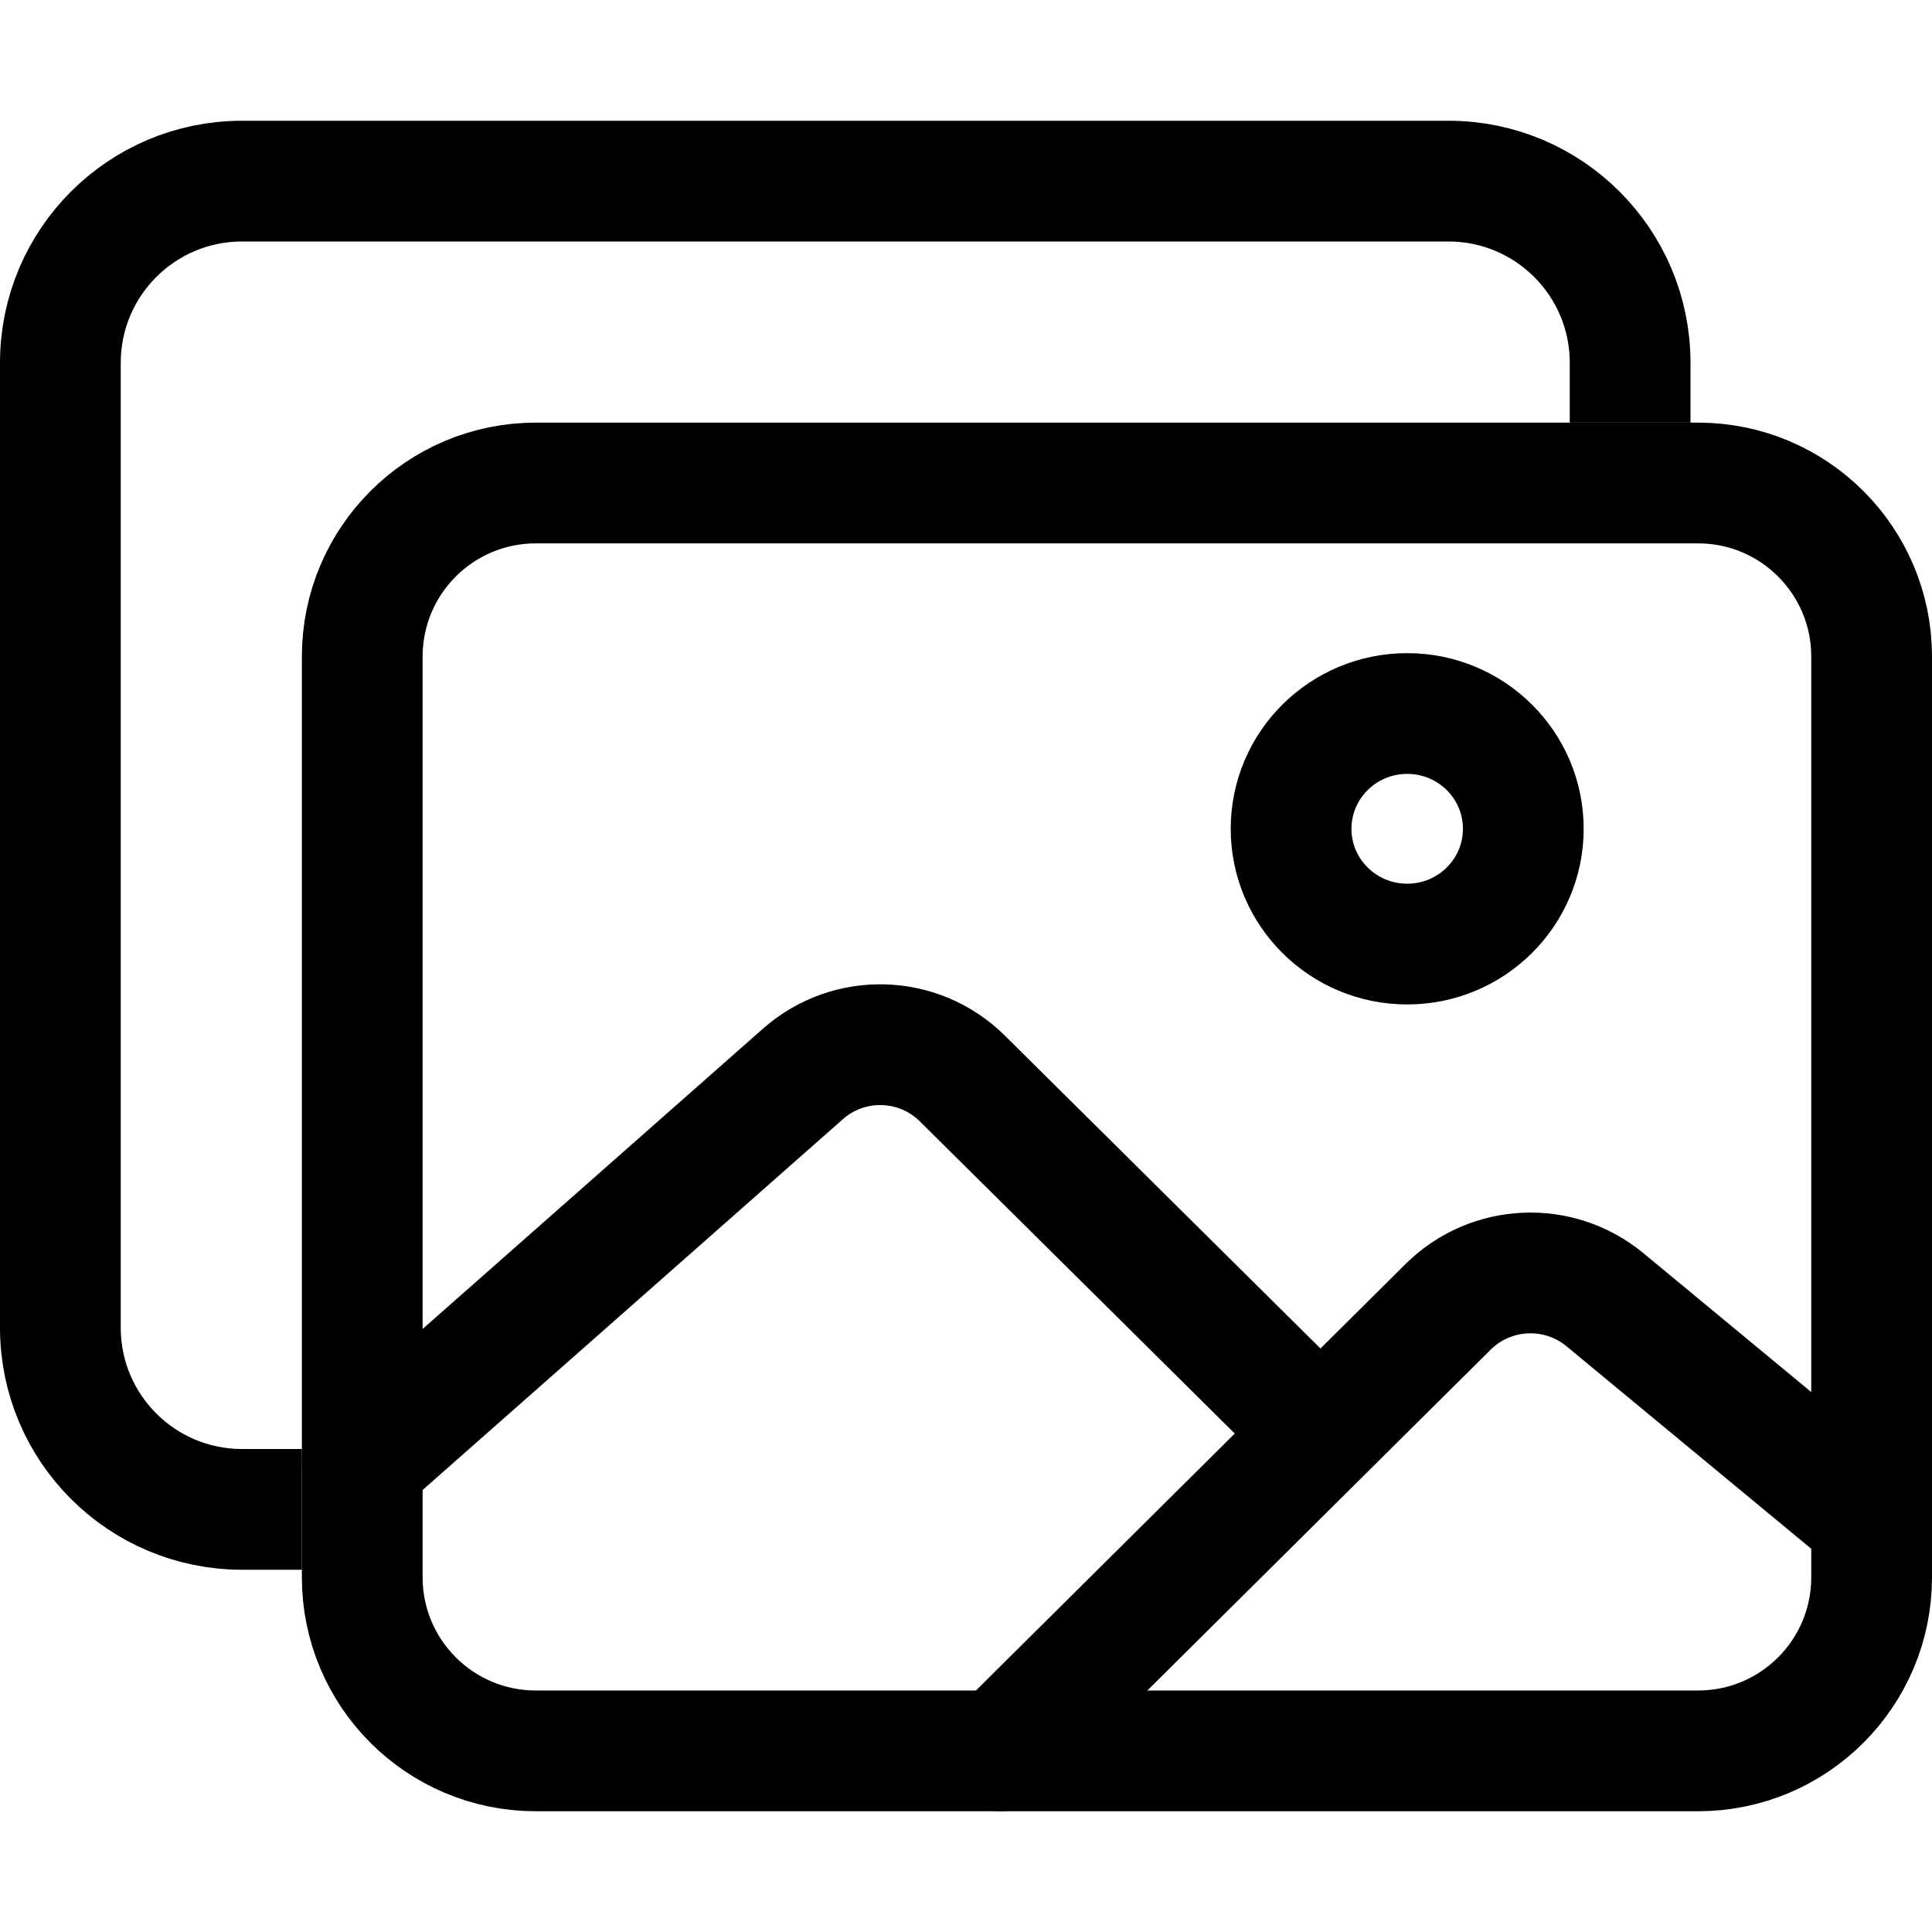
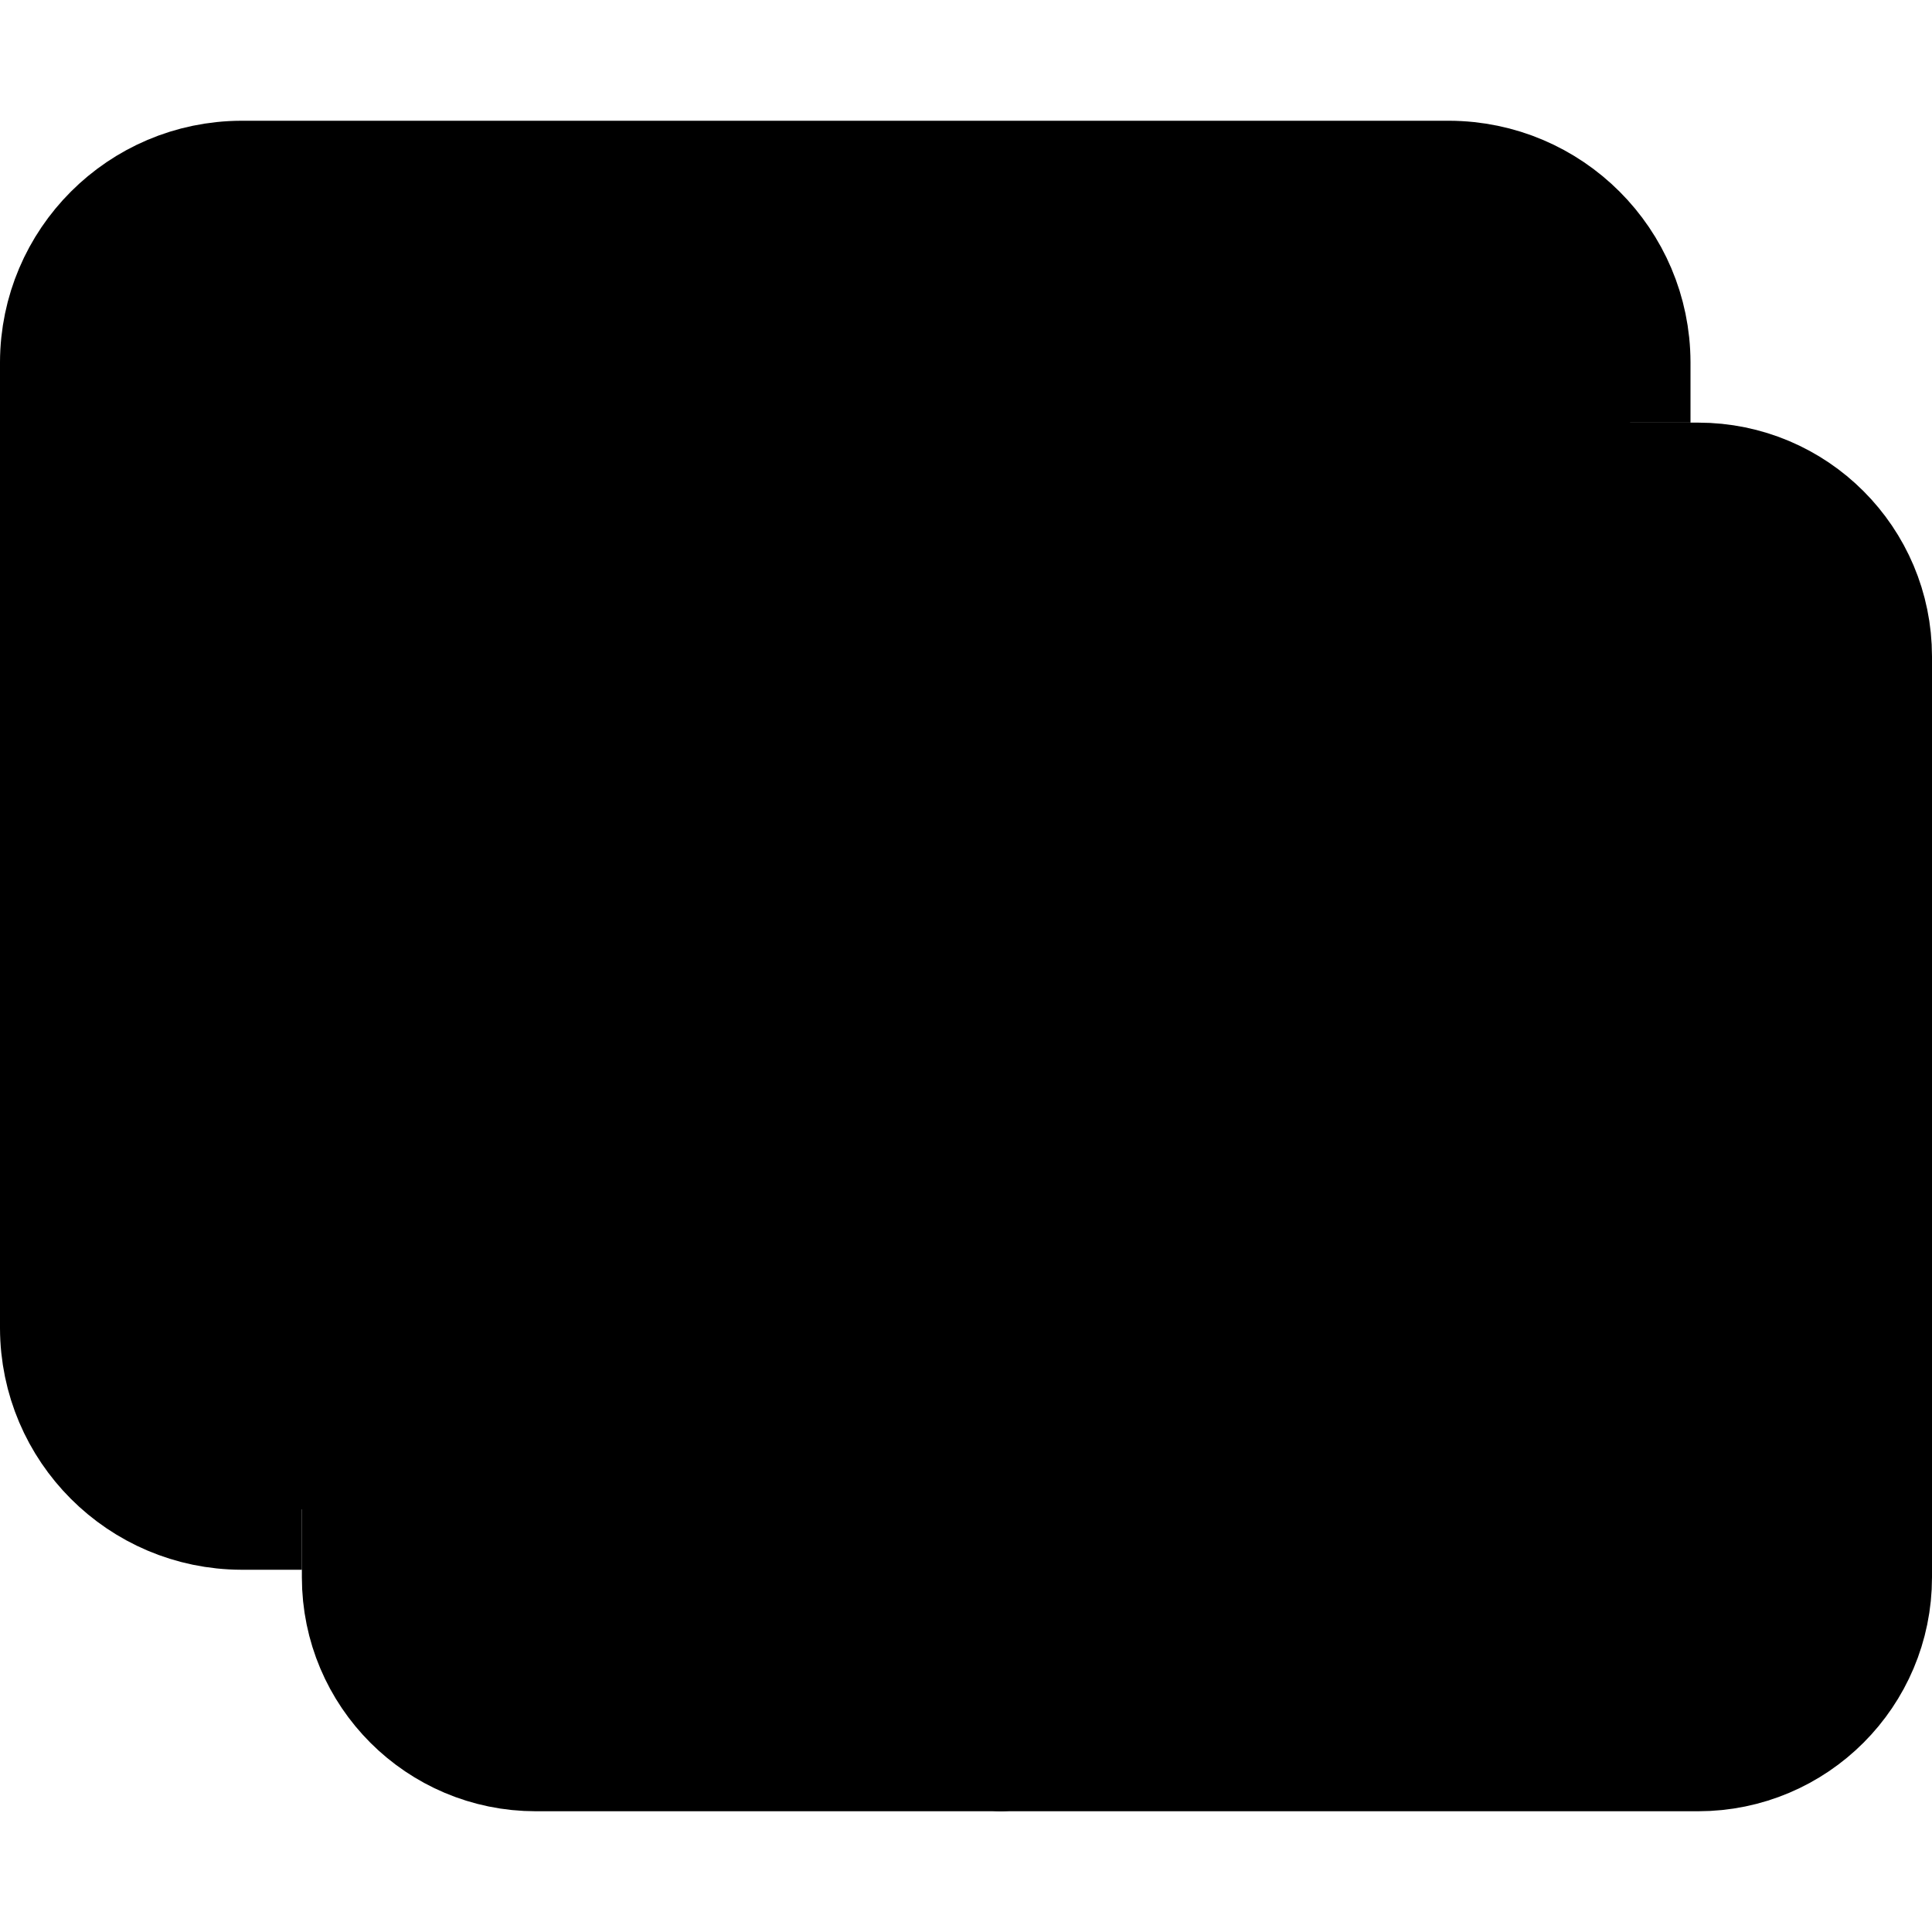
- <svg xmlns="http://www.w3.org/2000/svg" width="800px" height="800px" viewBox="0 0 512 512">
-   <path d="M432,112V96a48.14,48.14,0,0,0-48-48H64A48.14,48.14,0,0,0,16,96V352a48.14,48.14,0,0,0,48,48H80" style="fill:none;stroke:currentColor;stroke-linejoin:round;stroke-width:32px" />
-   <rect x="96" y="128" width="400" height="336" rx="45.99" ry="45.99" style="fill:none;stroke:currentColor;stroke-linejoin:round;stroke-width:32px" />
-   <ellipse cx="372.92" cy="219.64" rx="30.77" ry="30.55" style="fill:none;stroke:currentColor;stroke-miterlimit:10;stroke-width:32px" />
-   <path d="M342.15,372.17,255,285.78a30.93,30.93,0,0,0-42.18-1.21L96,387.64" style="fill:none;stroke:currentColor;stroke-linecap:round;stroke-linejoin:round;stroke-width:32px" />
-   <path d="M265.23,464,383.82,346.27a31,31,0,0,1,41.46-1.87L496,402.91" style="fill:none;stroke:currentColor;stroke-linecap:round;stroke-linejoin:round;stroke-width:32px" />
+ <svg xmlns="http://www.w3.org/2000/svg" width="512" height="512" viewBox="0 0 512 512">
+   <path d="M432,112V96a48.14,48.14,0,0,0-48-48H64A48.14,48.14,0,0,0,16,96V352a48.14,48.14,0,0,0,48,48H80" style="fill:current;stroke:currentColor;stroke-linejoin:round;stroke-width:32px" />
+   <rect x="96" y="128" width="400" height="336" rx="45.99" ry="45.99" style="fill:current;stroke:currentColor;stroke-linejoin:round;stroke-width:32px" />
+   <ellipse cx="372.92" cy="219.64" rx="30.77" ry="30.55" style="fill:current;stroke:currentColor;stroke-miterlimit:10;stroke-width:32px" />
+   <path d="M342.15,372.17,255,285.78a30.93,30.93,0,0,0-42.18-1.21L96,387.64" style="fill:current;stroke:currentColor;stroke-linecap:round;stroke-linejoin:round;stroke-width:32px" />
+   <path d="M265.23,464,383.82,346.27a31,31,0,0,1,41.46-1.87L496,402.91" style="fill:current;stroke:currentColor;stroke-linecap:round;stroke-linejoin:round;stroke-width:32px" />
</svg>
